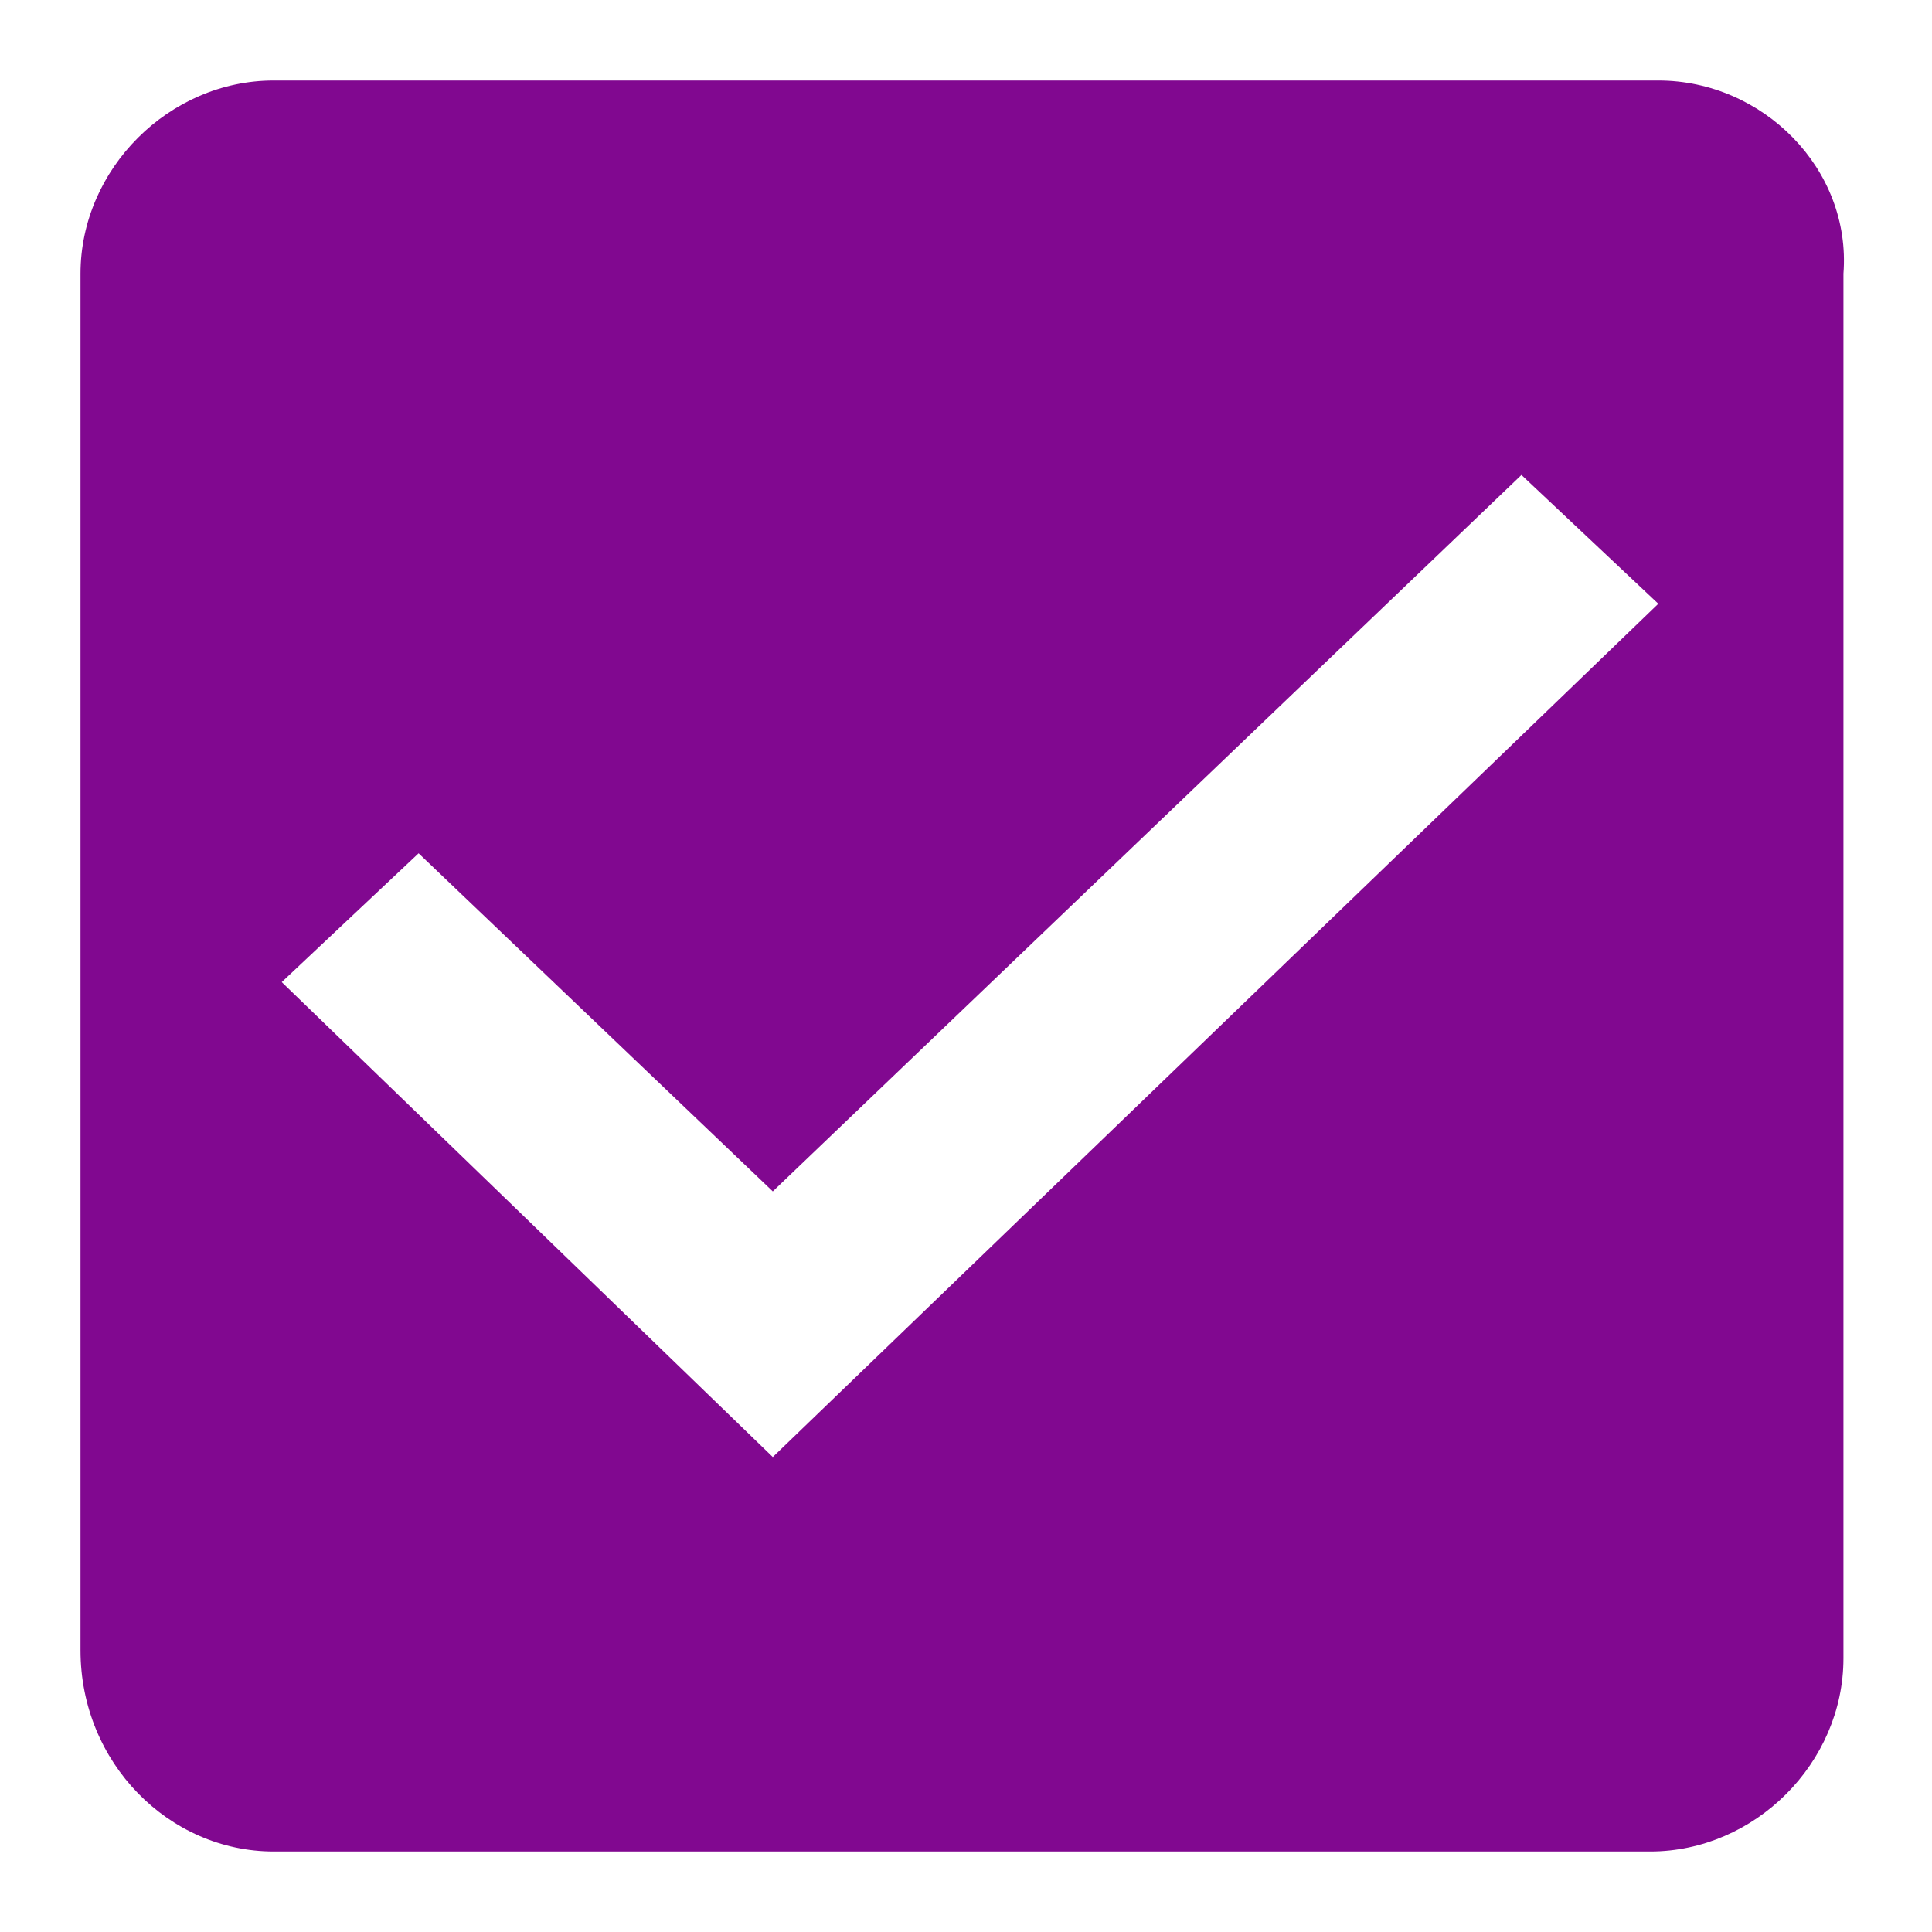
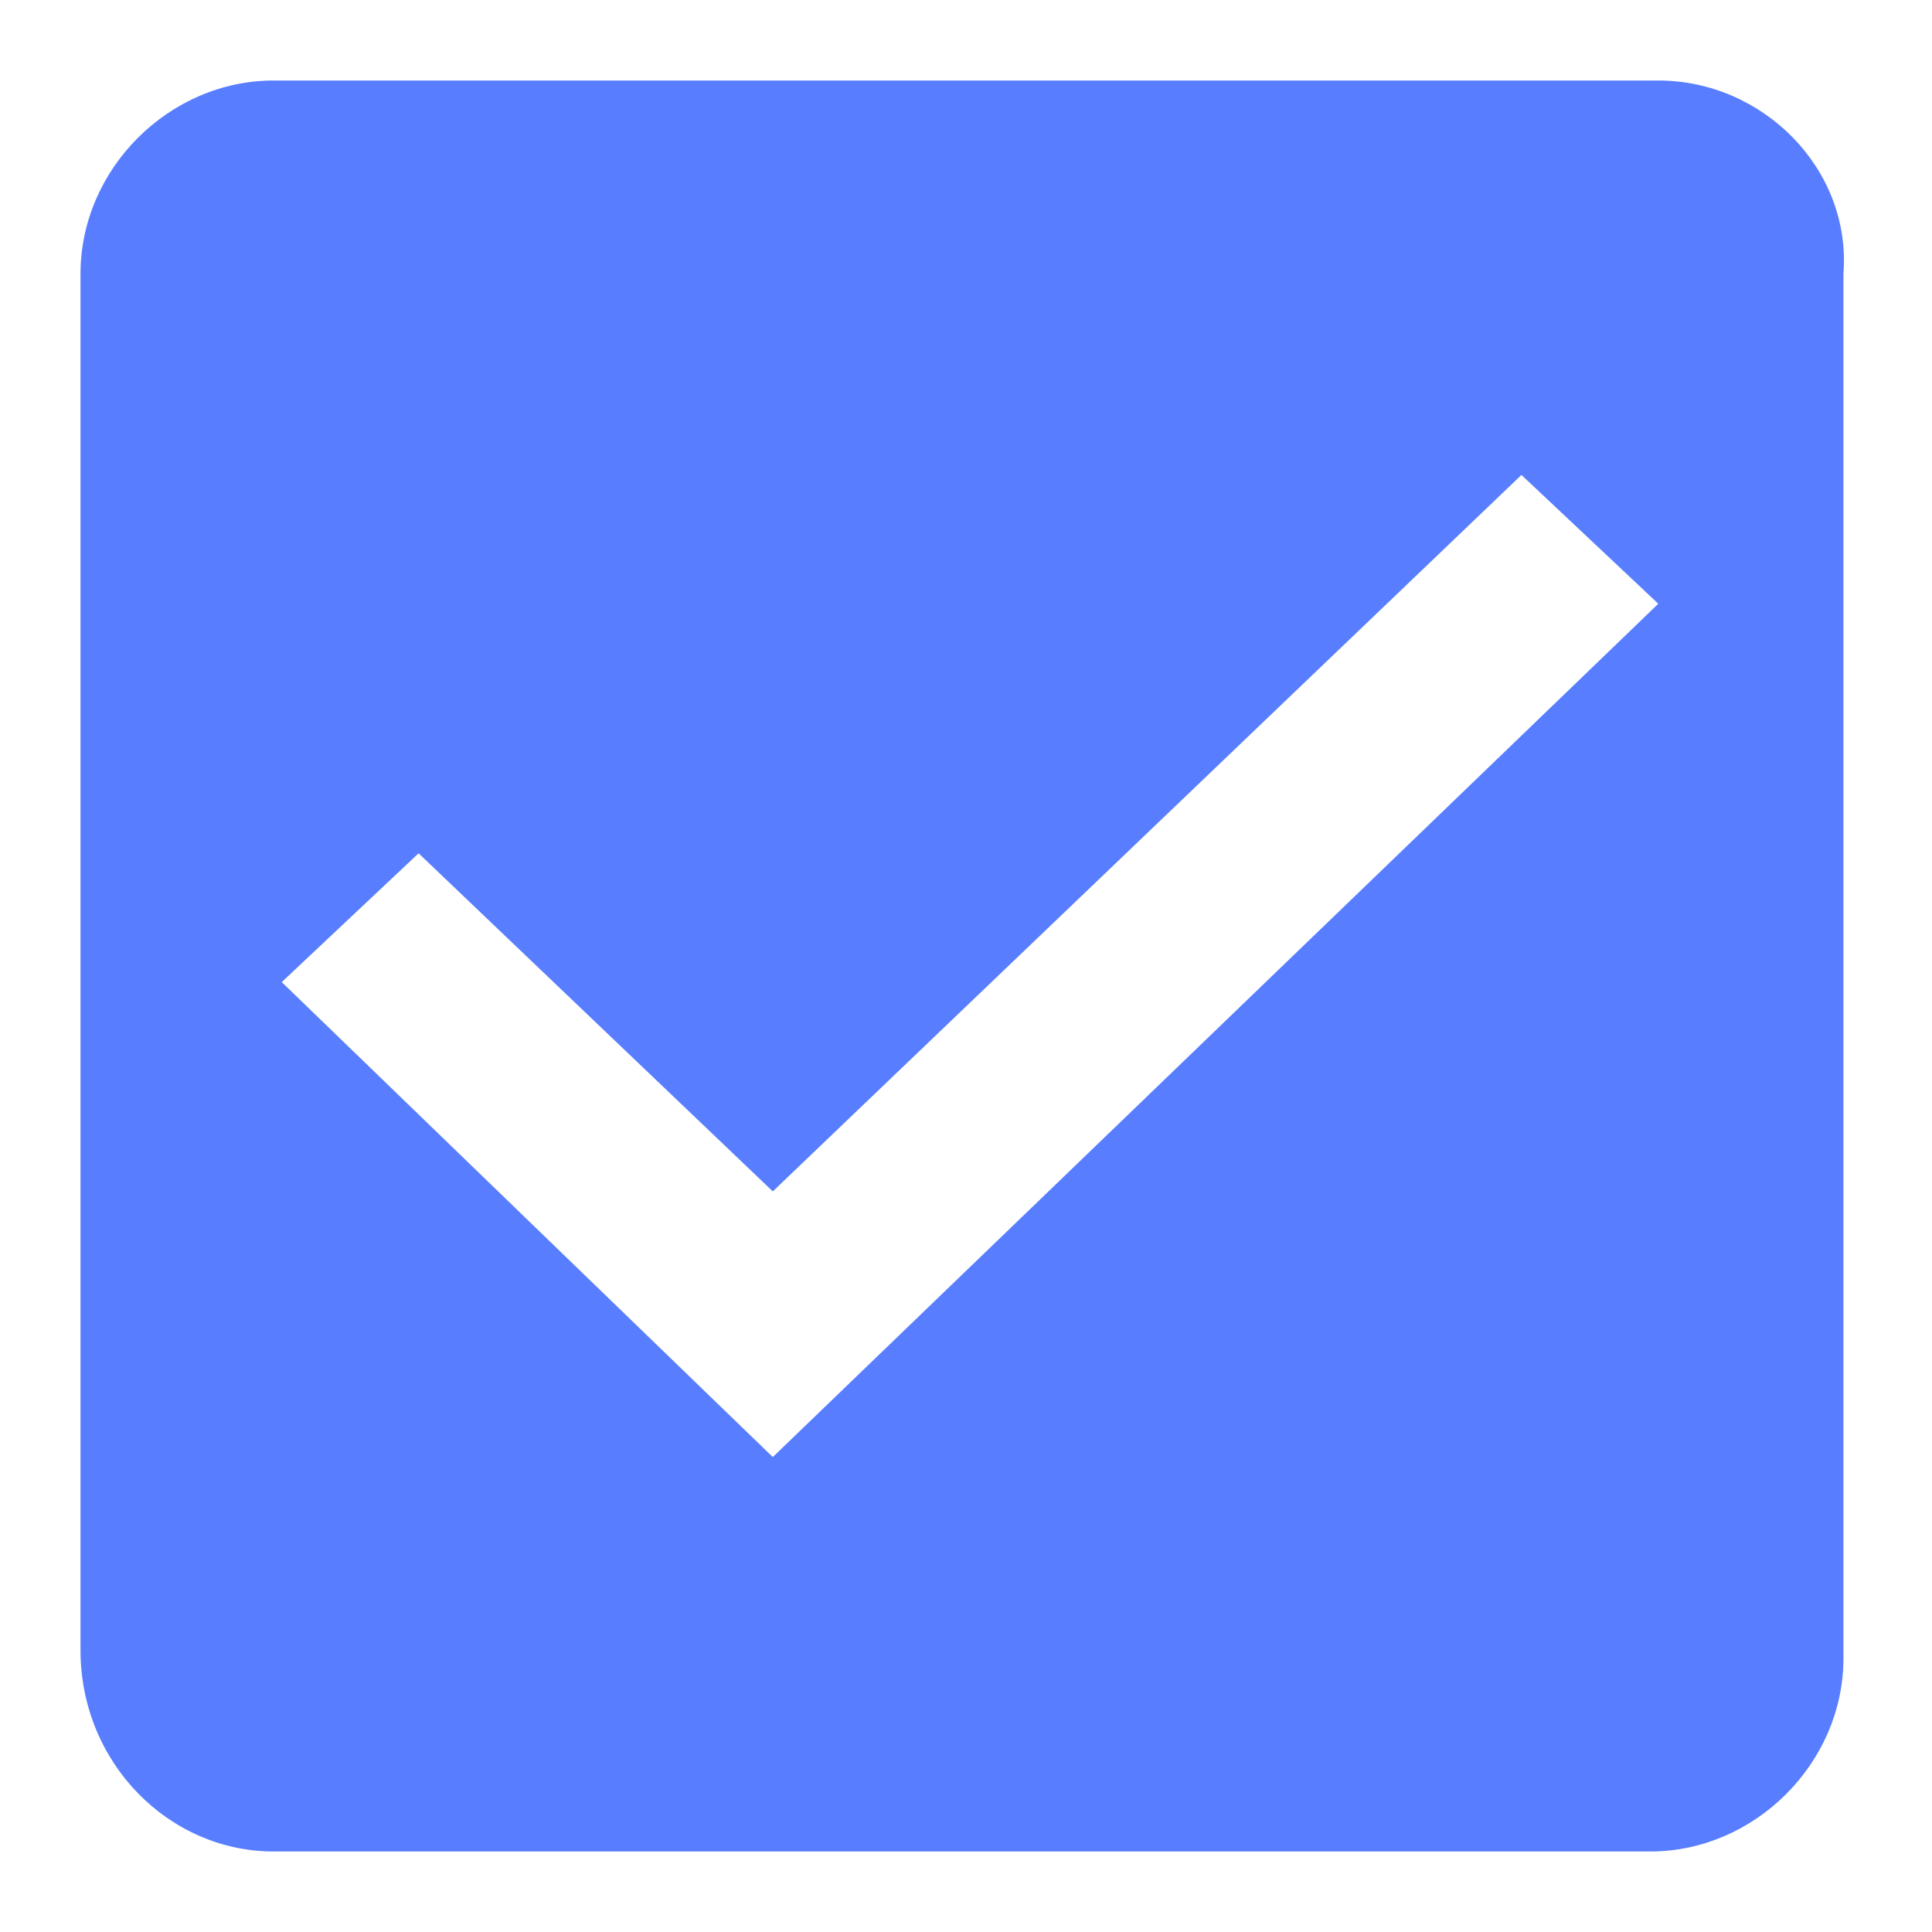
<svg xmlns="http://www.w3.org/2000/svg" version="1.1" id="svg10" shape-rendering="geometricPrecision" x="0px" y="0px" viewBox="0 0 24 24" style="enable-background:new 0 0 24 24;" xml:space="preserve">
  <style type="text/css">
- 	.st0{fill-rule:evenodd;clip-rule:evenodd;fill:#810890;}
+ 	.st0{fill-rule:evenodd;clip-rule:evenodd;fill:#587eff;}
	.st1{fill:none;}
</style>
  <g id="check_active" transform="translate(-290 -244)">
    <g id="Group_8199" transform="translate(291 245)">
      <path id="check_on_light" class="st0" d="M19.6,0H2.4C1.1,0,0,1.1,0,2.4v17.1C0,20.9,1.1,22,2.4,22h17.1c1.3,0,2.4-1.1,2.4-2.4    V2.4C22,1.1,20.9,0,19.6,0z M8.6,17.1l-6.1-5.9l1.7-1.6l4.4,4.2l9.3-8.9l1.7,1.6C19.6,6.5,8.6,17.1,8.6,17.1z" />
    </g>
    <path id="Rectangle_4538" class="st1" d="M290,244h24v24h-24V244z" />
  </g>
</svg>
